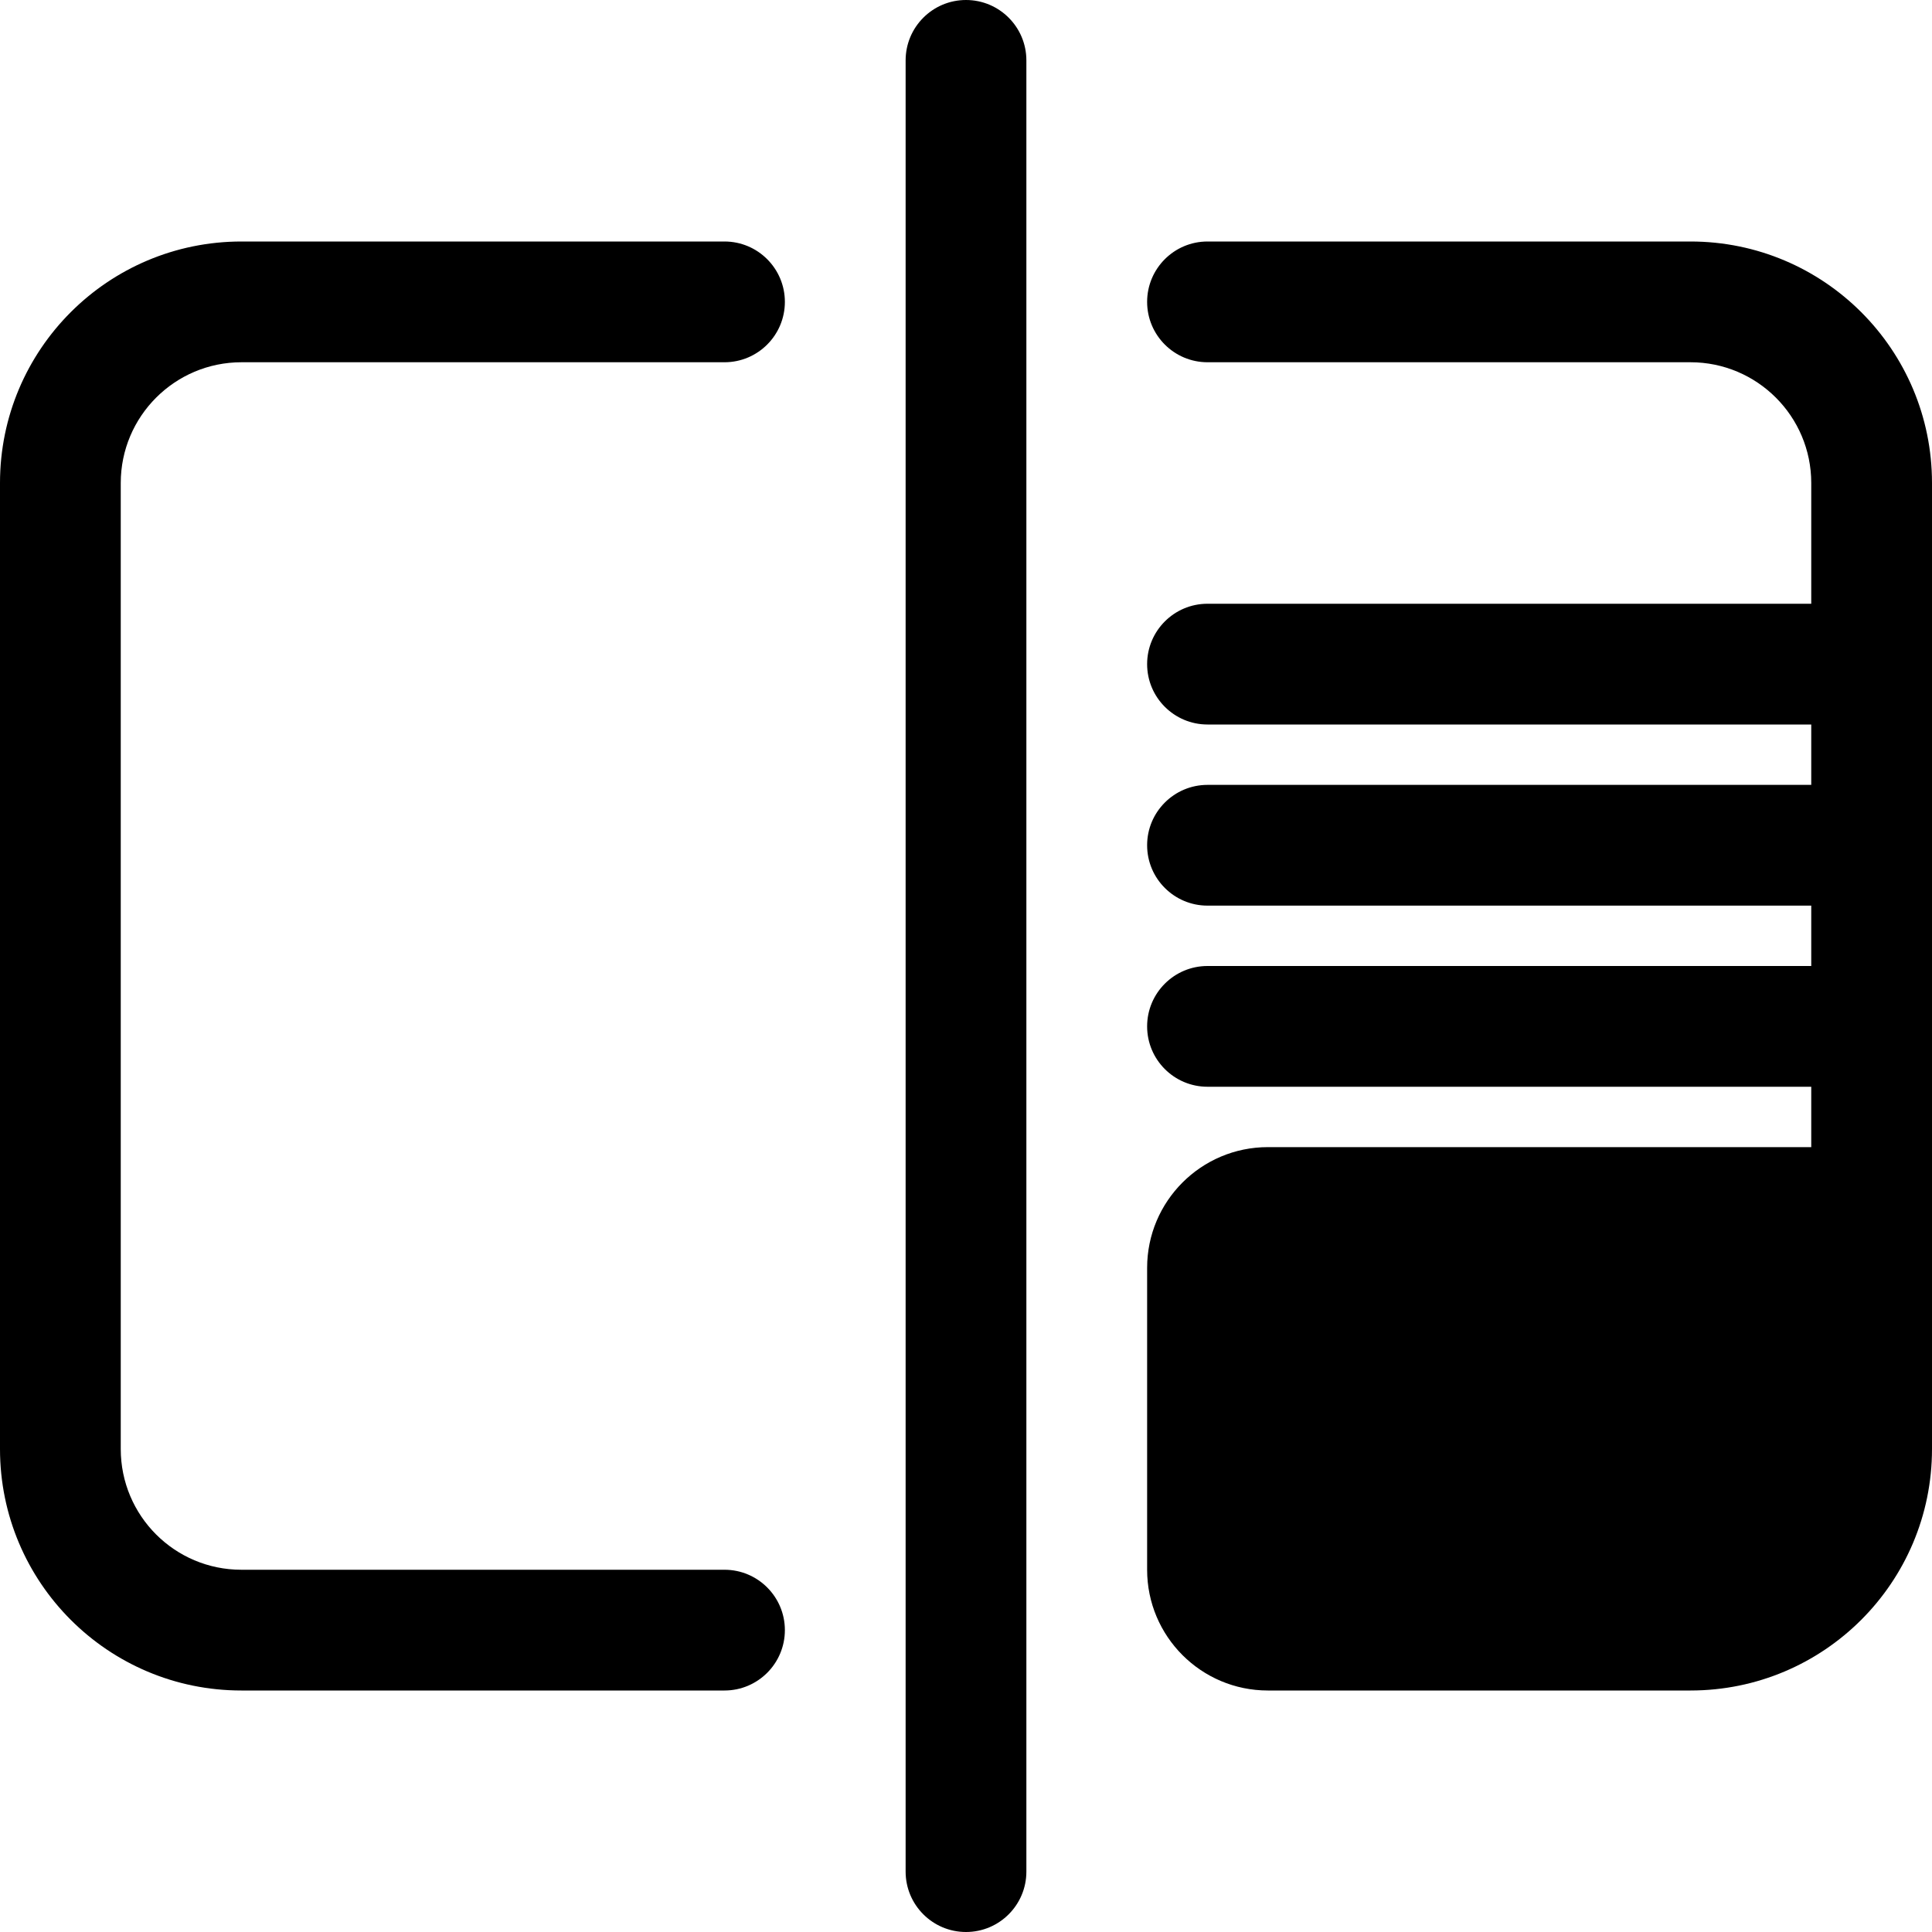
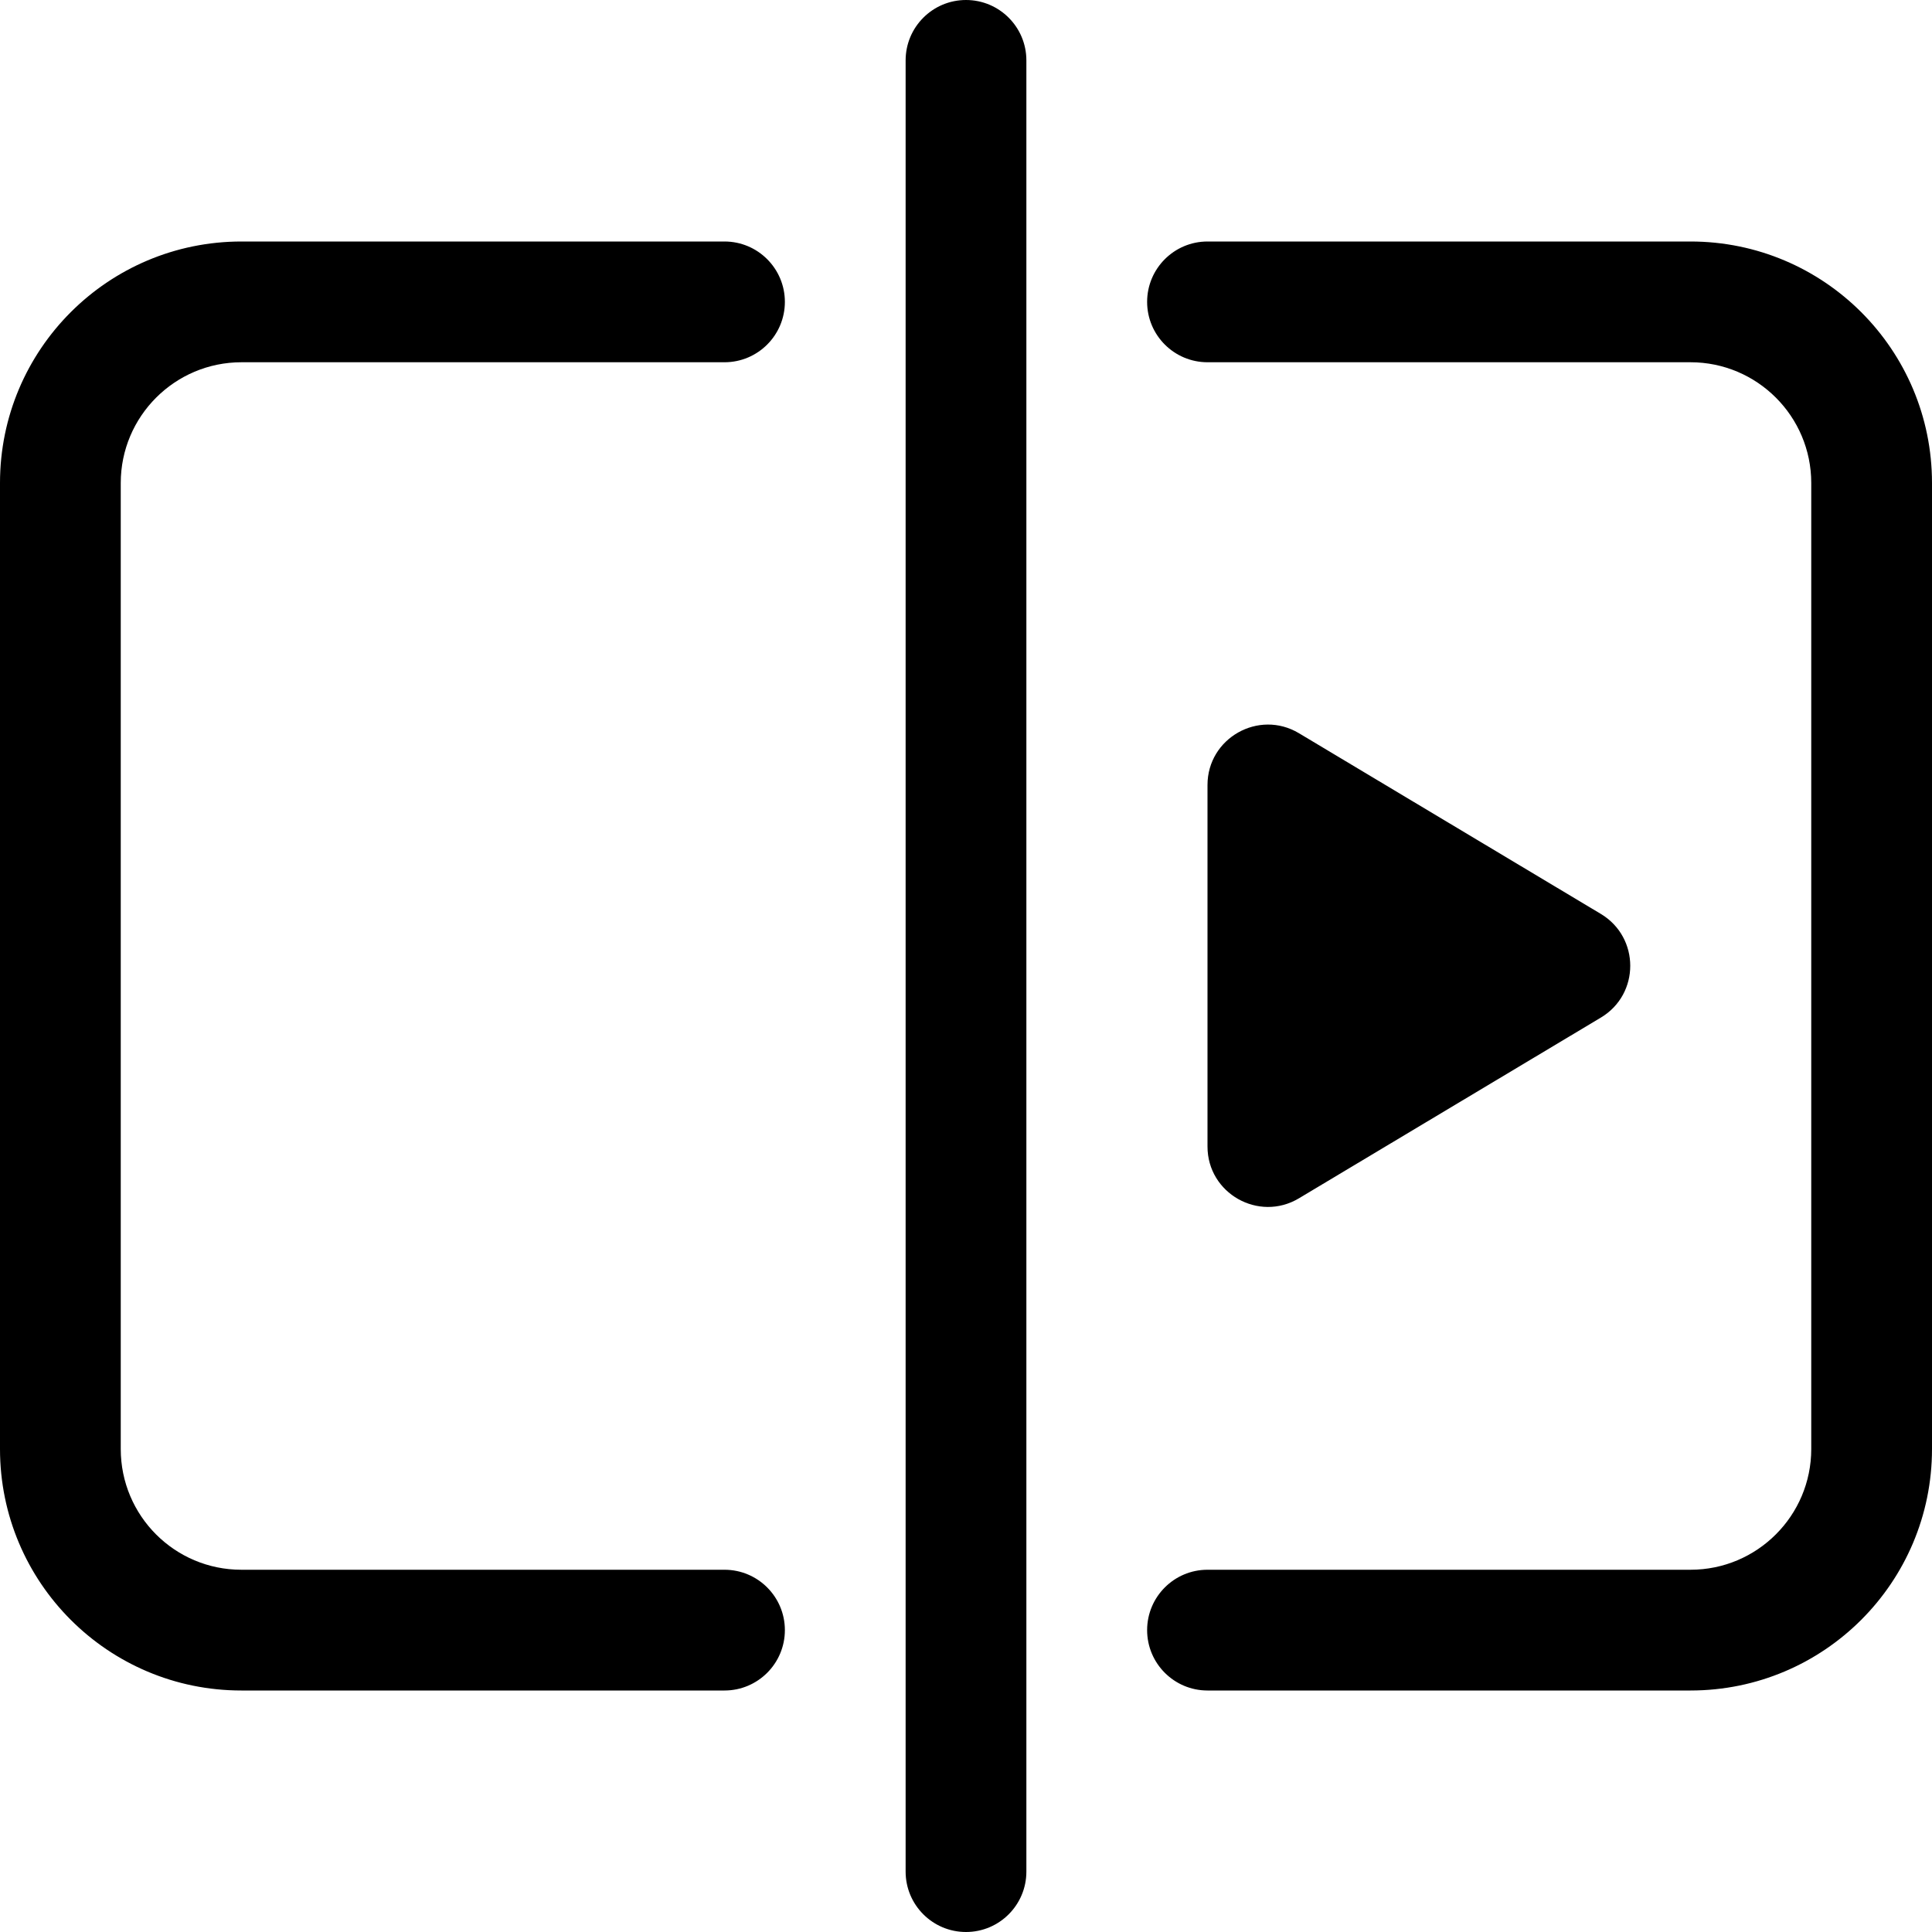
<svg xmlns="http://www.w3.org/2000/svg" width="16" height="16" viewBox="0 0 16 16">
  <path d="M8 0C8.276 0 8.5 0.224 8.5 0.5V15.5C8.5 15.776 8.276 16 8 16C7.724 16 7.5 15.776 7.5 15.5V0.5C7.5 0.224 7.724 0 8 0Z" />
  <path d="M6 2C6.276 2 6.5 2.224 6.5 2.5C6.5 2.776 6.276 3 6 3H2C1.448 3 1 3.448 1 4V12C1 12.553 1.447 13 1.999 13H6C6.276 13 6.5 13.224 6.5 13.5C6.5 13.776 6.276 14 6 14H1.999C0.894 14 2.41303e-08 13.104 0 12V4C0 2.895 0.895 2 2 2H6Z" />
-   <path d="M14 2C15.105 2 16 2.895 16 4V12C16 13.105 15.105 14 14 14H10.5C9.948 14 9.5 13.552 9.5 13V10.5C9.5 9.948 9.948 9.5 10.5 9.5H15V9H10C9.724 9 9.5 8.776 9.5 8.5C9.5 8.224 9.724 8 10 8H15V7.5H10C9.724 7.5 9.5 7.276 9.5 7C9.5 6.724 9.724 6.5 10 6.5H15V6H10C9.724 6 9.5 5.776 9.5 5.5C9.5 5.224 9.724 5 10 5H15V4C15 3.448 14.552 3 14 3H10C9.724 3 9.5 2.776 9.5 2.5C9.5 2.224 9.724 2 10 2H14Z" />
+   <path d="M14 2C15.105 2 16 2.895 16 4V12C16 13.105 15.105 14 14 14H10C9.724 14 9.5 13.776 9.5 13.5C9.5 13.224 9.724 13 10 13H14C14.552 13 15 12.552 15 12V4C15 3.448 14.552 3 14 3H10C9.724 3 9.5 2.776 9.5 2.5C9.5 2.224 9.724 2 10 2H14Z" />
+   <path d="M10 6.501C10 6.113 10.424 5.873 10.757 6.072L13.258 7.569C13.582 7.764 13.582 8.233 13.258 8.427L10.757 9.924C10.424 10.123 10 9.883 10 9.495V6.501Z" />
</svg>
